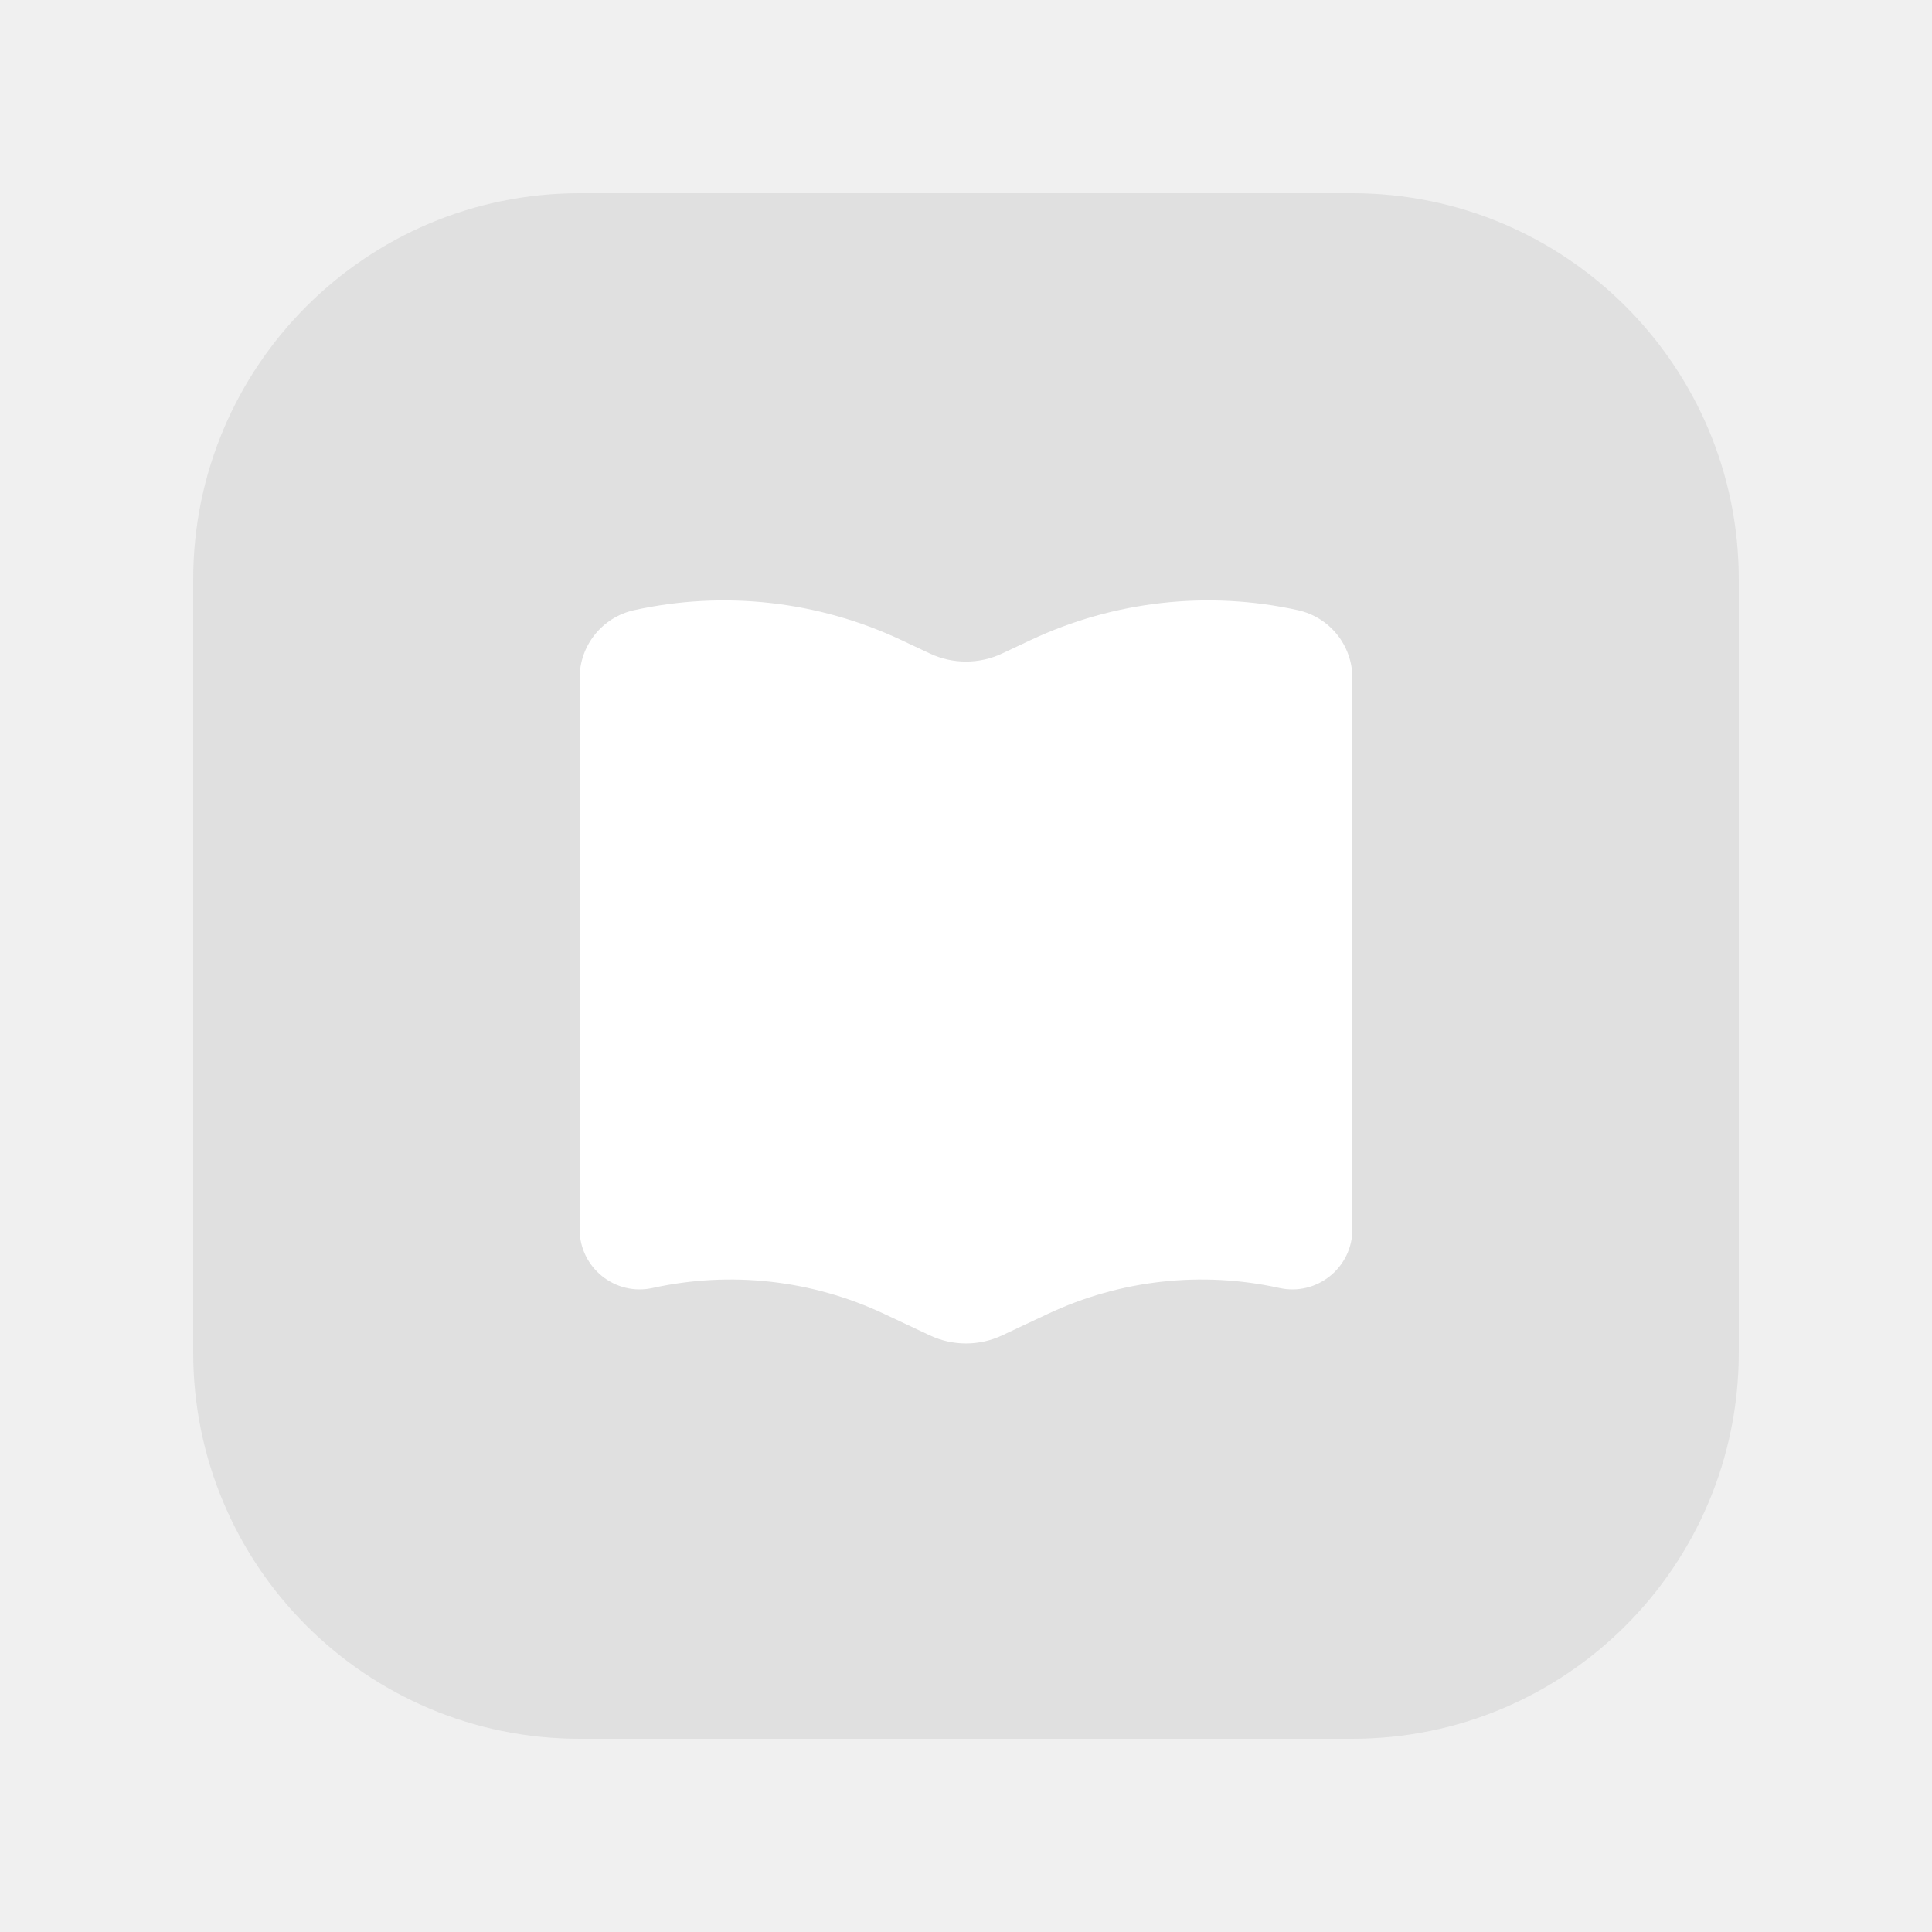
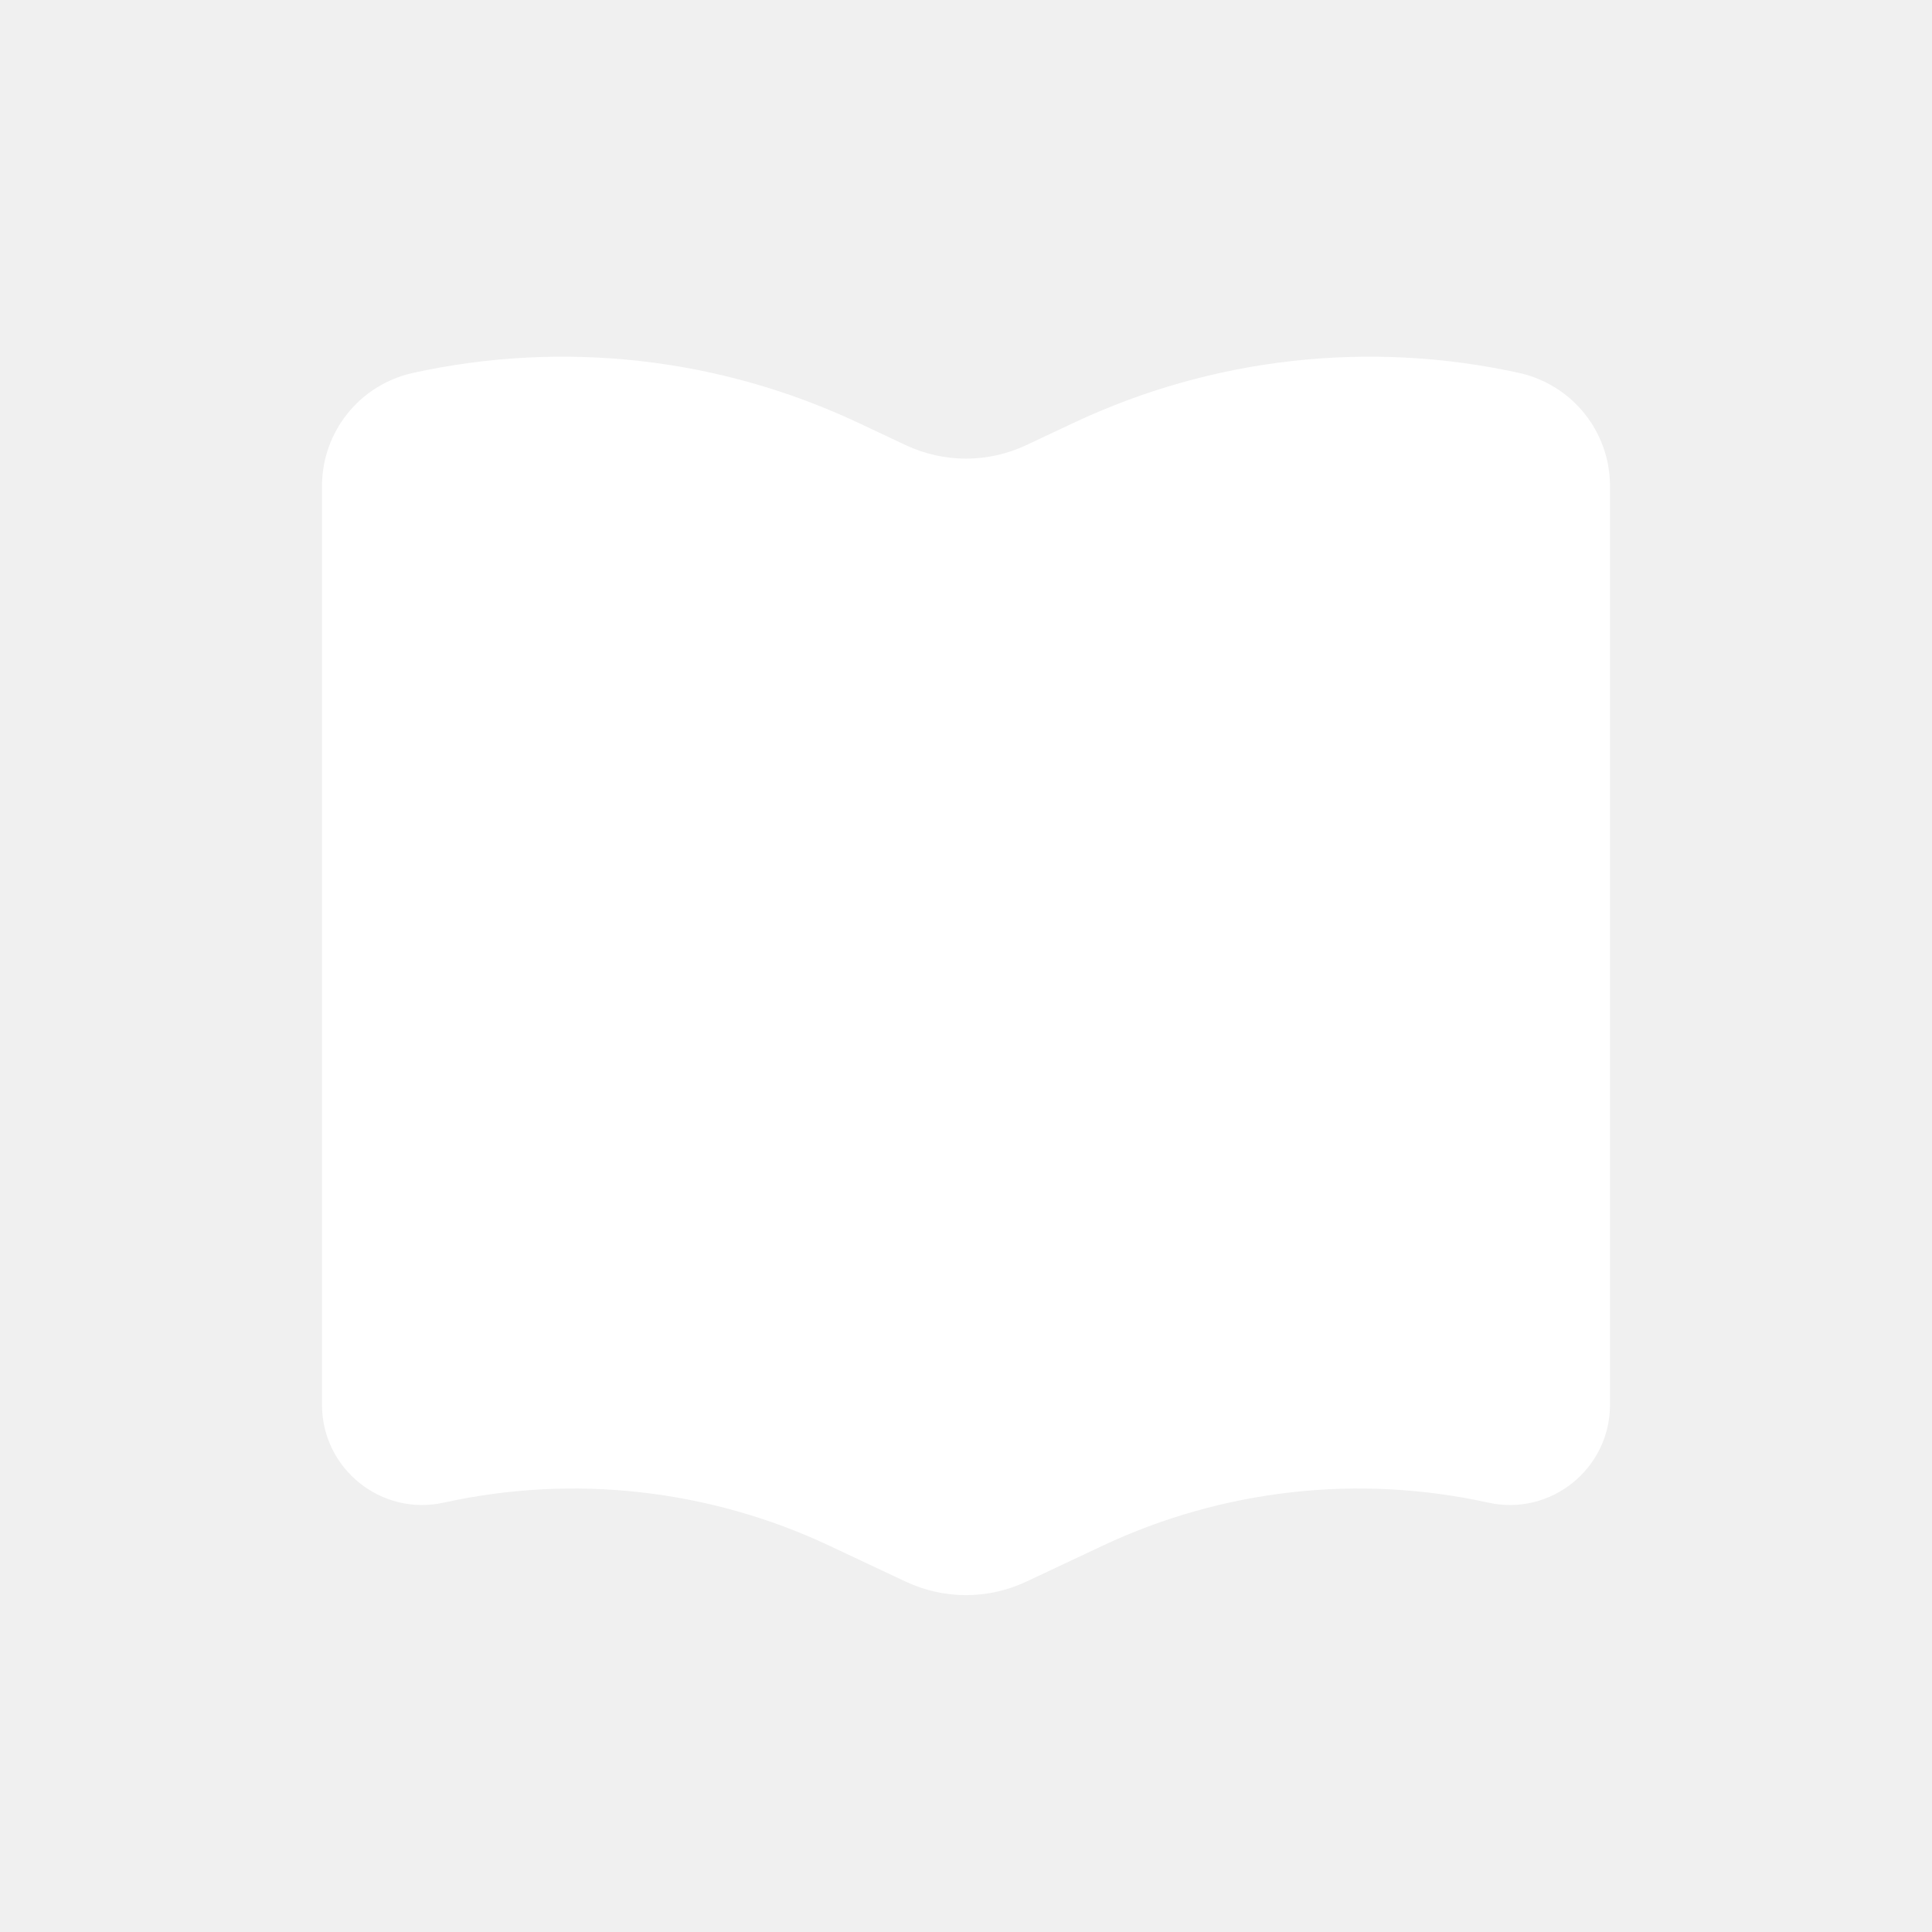
- <svg xmlns="http://www.w3.org/2000/svg" width="40" height="40" viewBox="0 0 40 40" fill="none">
-   <rect x="4" y="4" width="32" height="32" rx="8" fill="#E0E0E0" />
-   <path d="M12 14.038C12 13.363 12.469 12.779 13.128 12.633C14.99 12.223 16.936 12.44 18.661 13.252L19.252 13.53C19.726 13.753 20.274 13.753 20.748 13.53L21.339 13.252C23.064 12.44 25.01 12.223 26.872 12.633C27.531 12.779 28 13.363 28 14.038V25.45C28 26.246 27.264 26.838 26.487 26.666C24.874 26.311 23.19 26.499 21.696 27.202L20.748 27.648C20.274 27.871 19.726 27.871 19.252 27.648L18.304 27.202C16.81 26.499 15.126 26.311 13.513 26.666C12.736 26.838 12 26.246 12 25.45V14.038Z" fill="white" />
+ <svg xmlns="http://www.w3.org/2000/svg" width="24" height="24" viewBox="0 0 24 24" fill="none">
+   <path d="M4 6.038C4 5.363 4.469 4.779 5.128 4.633C6.99 4.223 8.936 4.44 10.661 5.252L11.252 5.53C11.726 5.753 12.274 5.753 12.748 5.53L13.339 5.252C15.064 4.44 17.01 4.223 18.872 4.633C19.531 4.779 20 5.363 20 6.038V17.45C20 18.246 19.264 18.838 18.487 18.666C16.874 18.311 15.19 18.499 13.696 19.202L12.748 19.648C12.274 19.871 11.726 19.871 11.252 19.648L10.304 19.202C8.81 18.499 7.126 18.311 5.513 18.666C4.736 18.838 4 18.246 4 17.45V6.038Z" fill="white" />
</svg>
